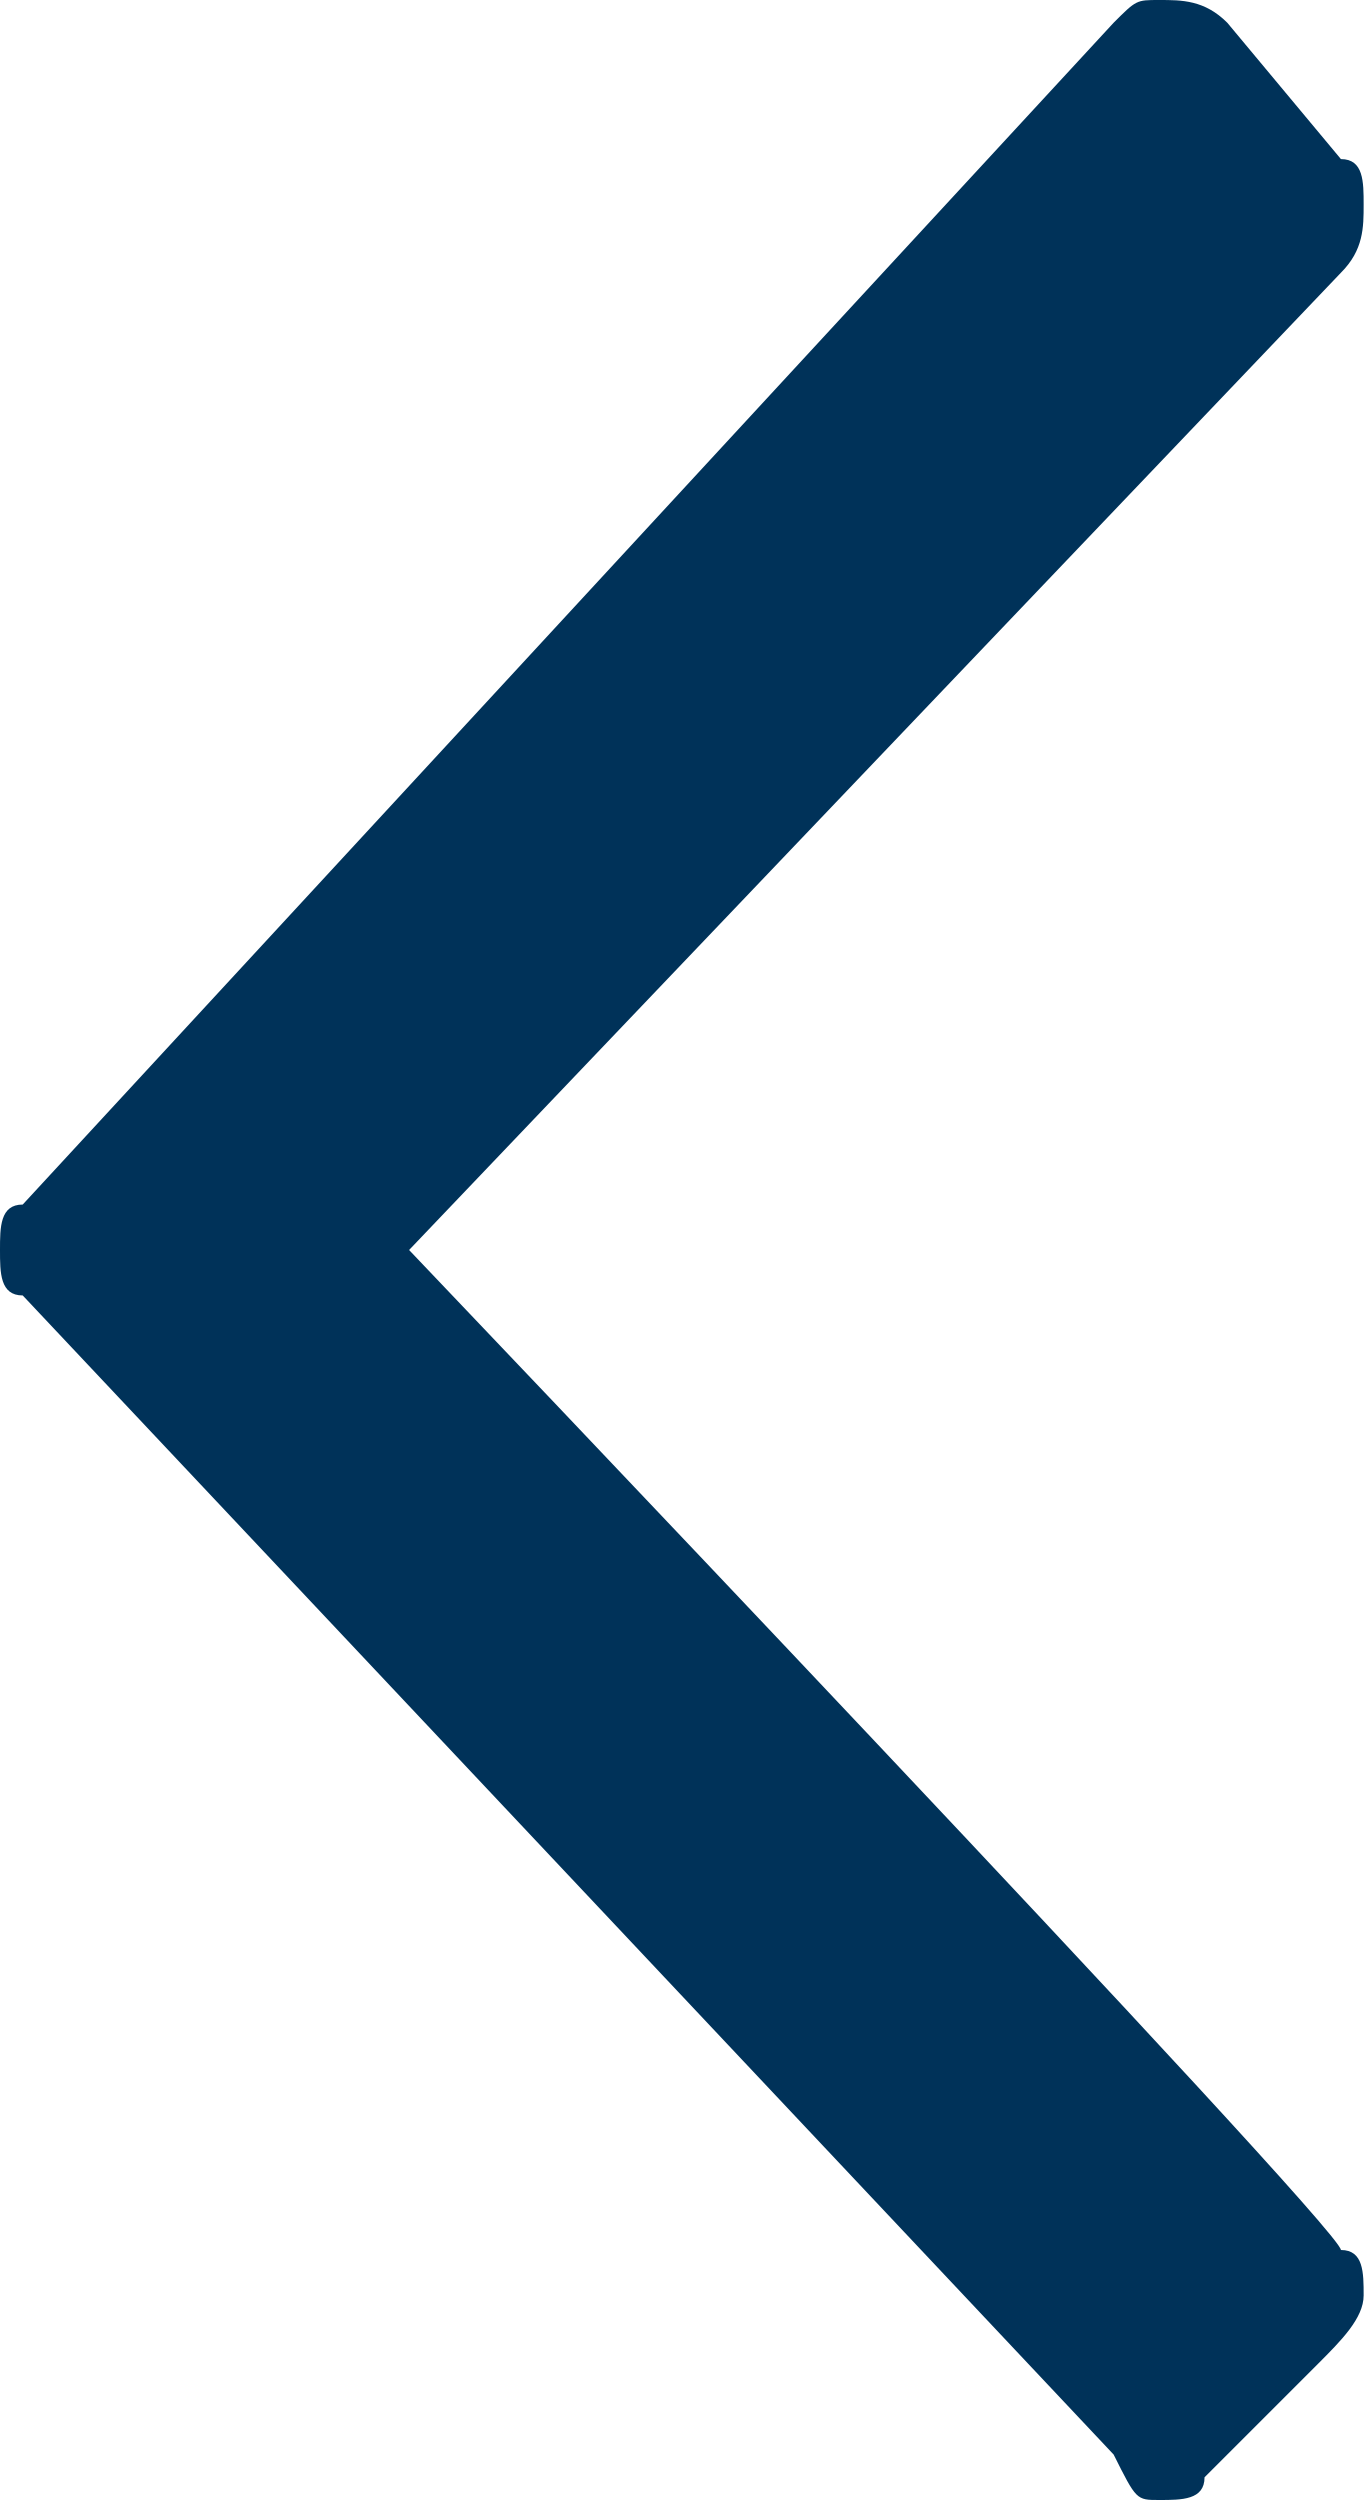
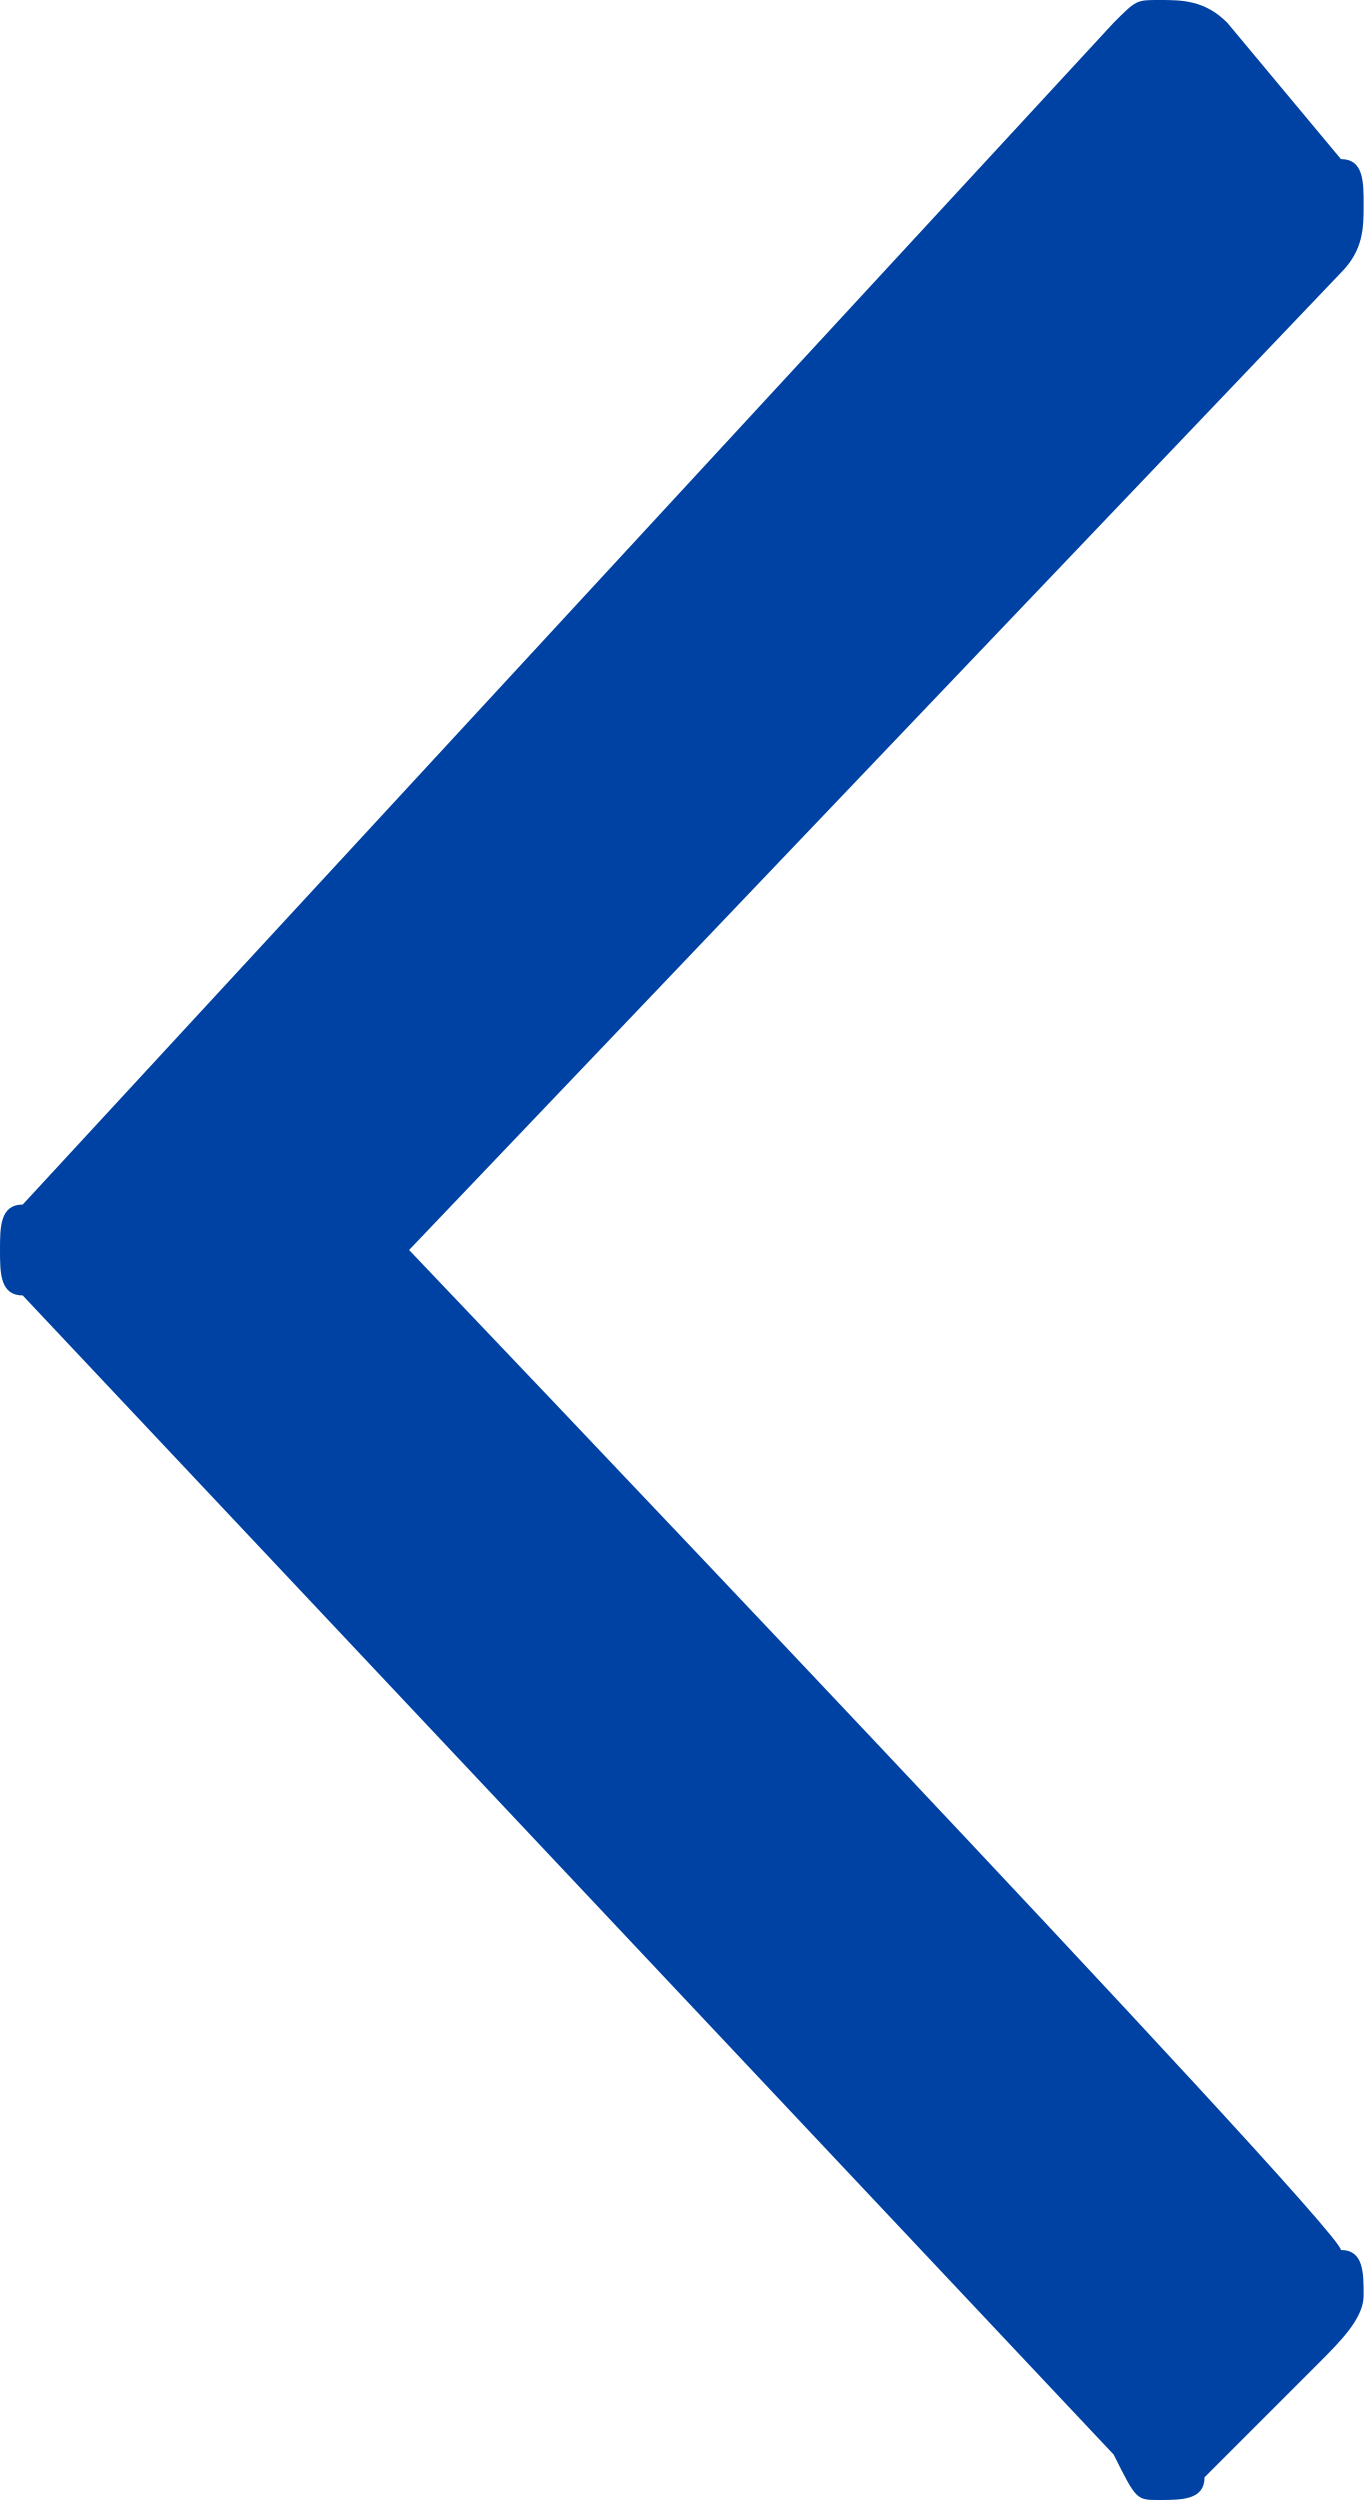
<svg xmlns="http://www.w3.org/2000/svg" width="6" height="11">
-   <path d="M1.8 5.5l4.1-4.3C6 1.1 6 1 6 .9c0-.1 0-.2-.1-.2L5.4.1C5.3 0 5.2 0 5.1 0 5 0 5 0 4.9.1L.1 5.3c-.1 0-.1.1-.1.2s0 .2.1.2l4.8 5.1c.1.2.1.2.2.2s.2 0 .2-.1l.5-.5c.1-.1.2-.2.2-.3s0-.2-.1-.2c0-.1-4.1-4.4-4.1-4.4z" fill="#003259" />
+   <path d="M1.8 5.5l4.1-4.3C6 1.1 6 1 6 .9c0-.1 0-.2-.1-.2L5.4.1C5.3 0 5.2 0 5.1 0 5 0 5 0 4.9.1L.1 5.3c-.1 0-.1.1-.1.2s0 .2.1.2l4.8 5.1c.1.2.1.2.2.2s.2 0 .2-.1l.5-.5c.1-.1.2-.2.2-.3s0-.2-.1-.2c0-.1-4.1-4.4-4.1-4.4z" fill="#0042a3" />
</svg>
